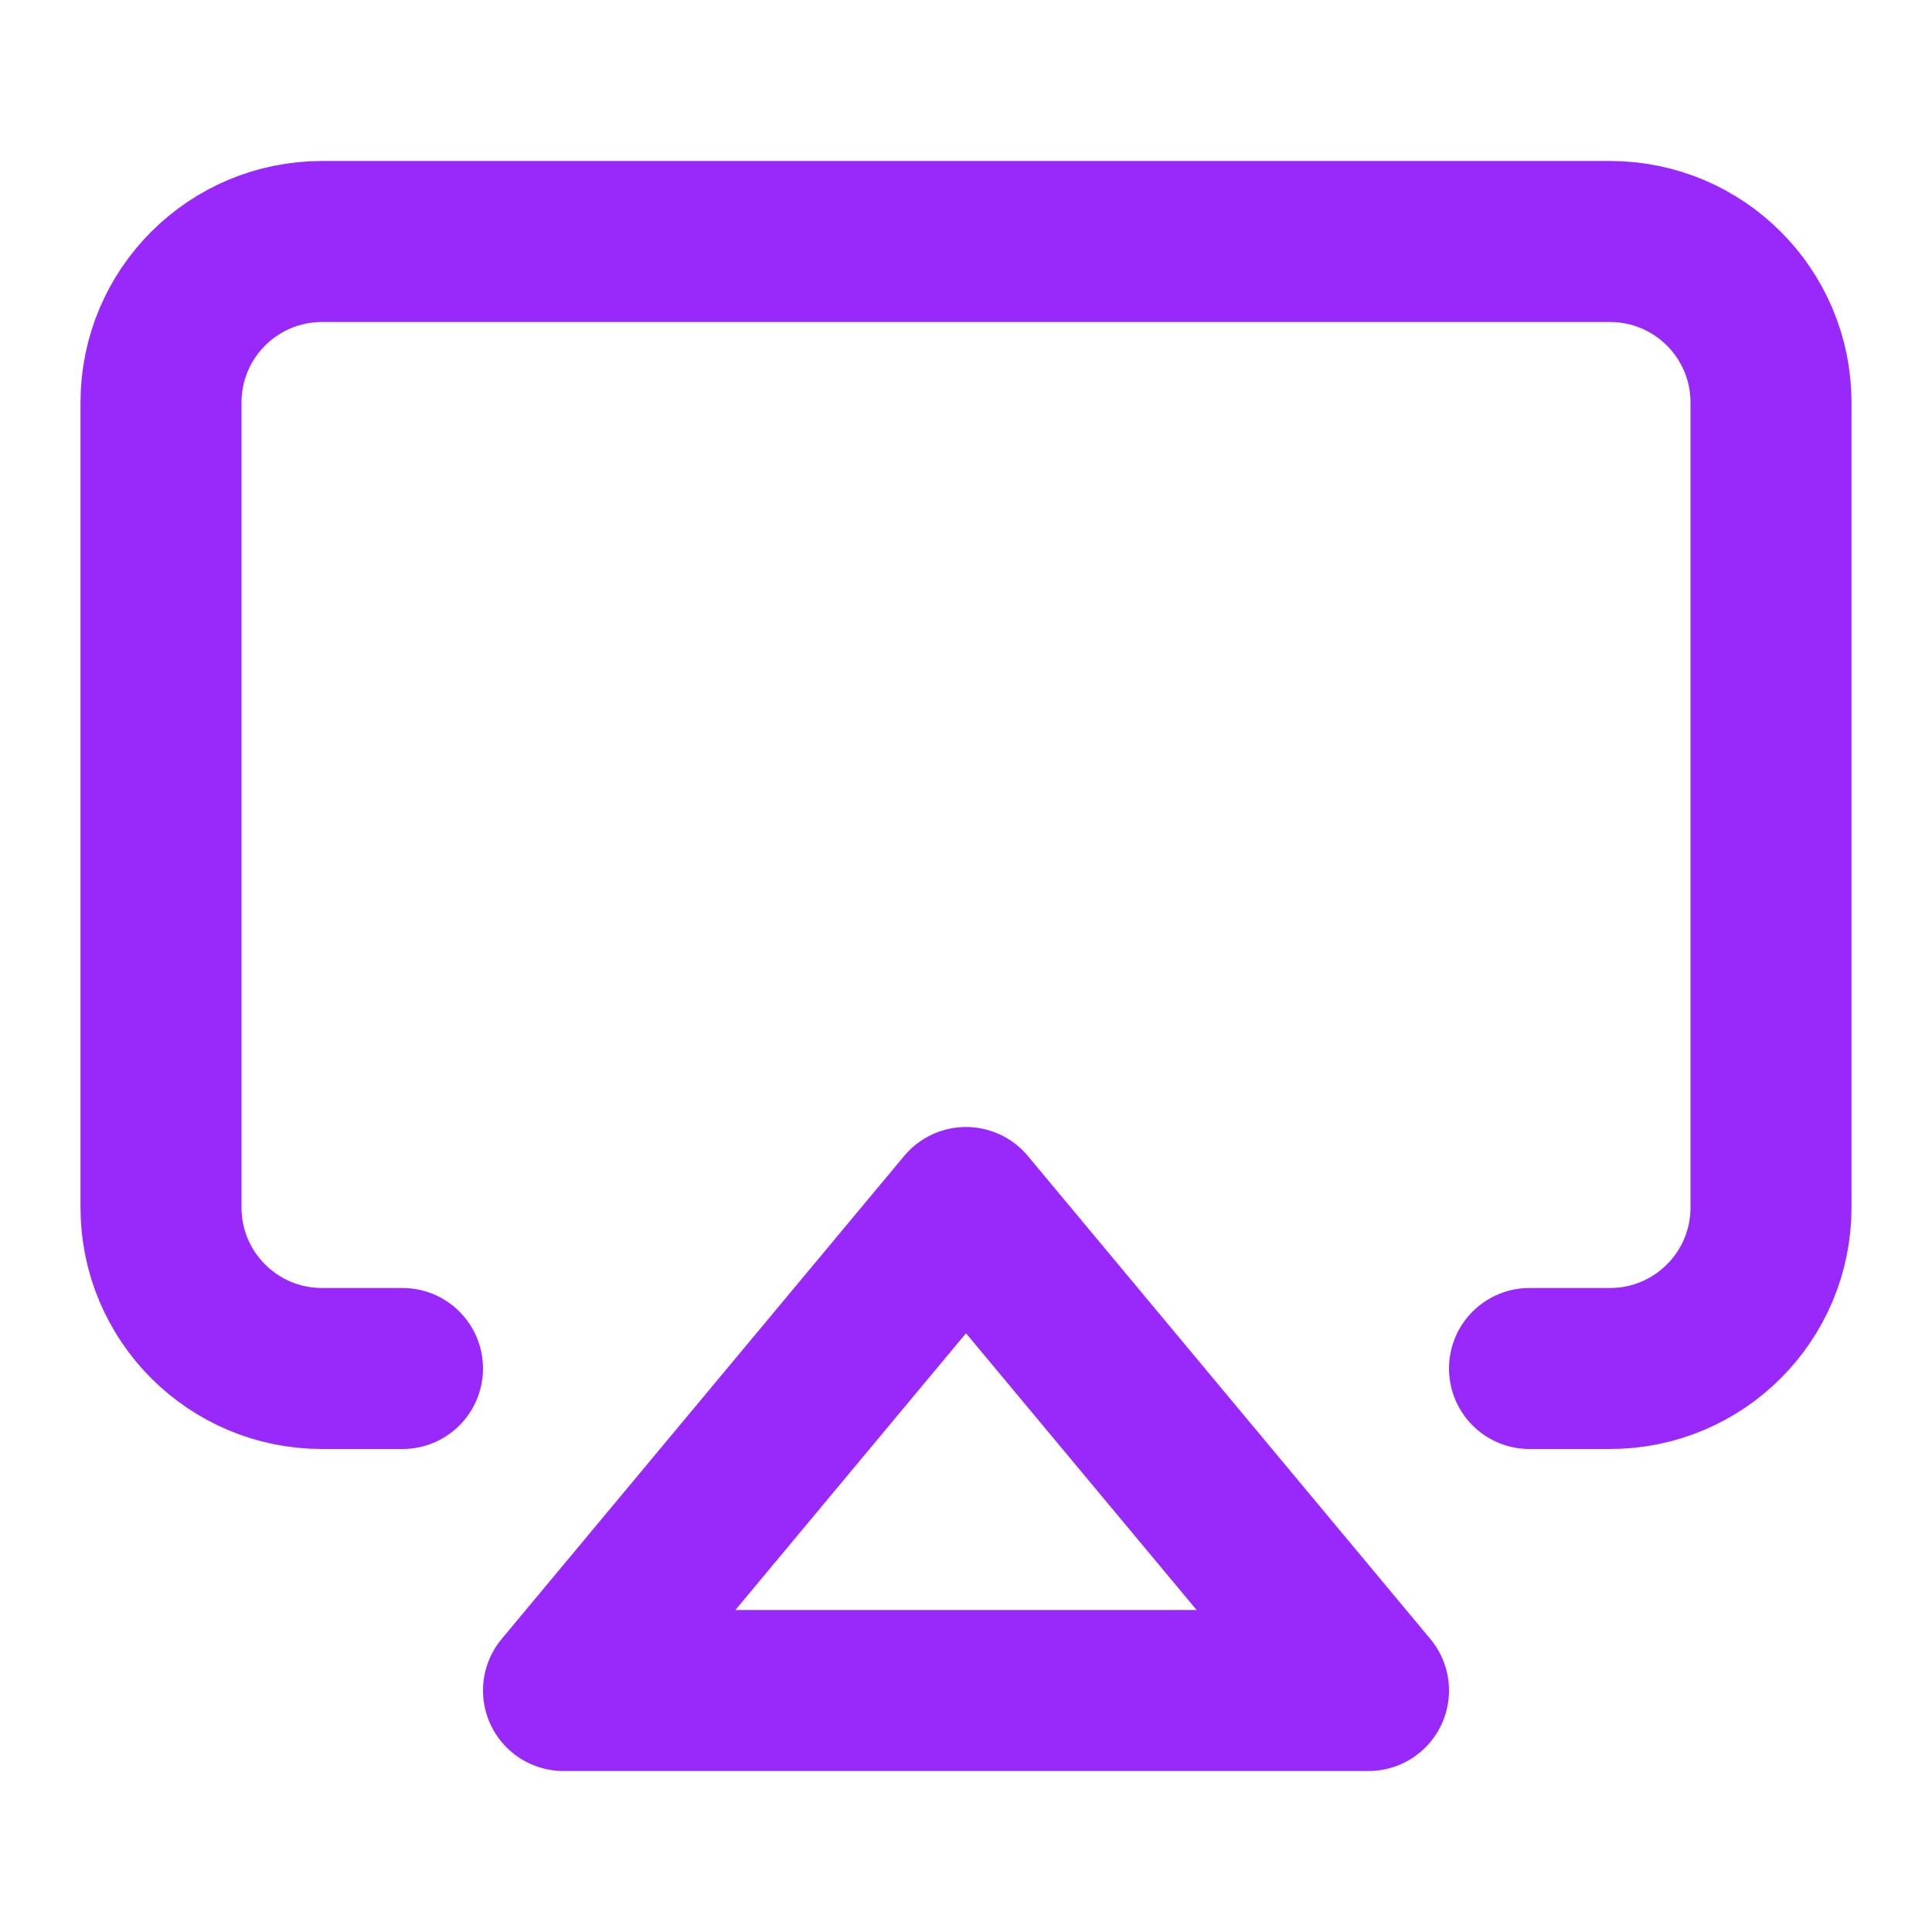
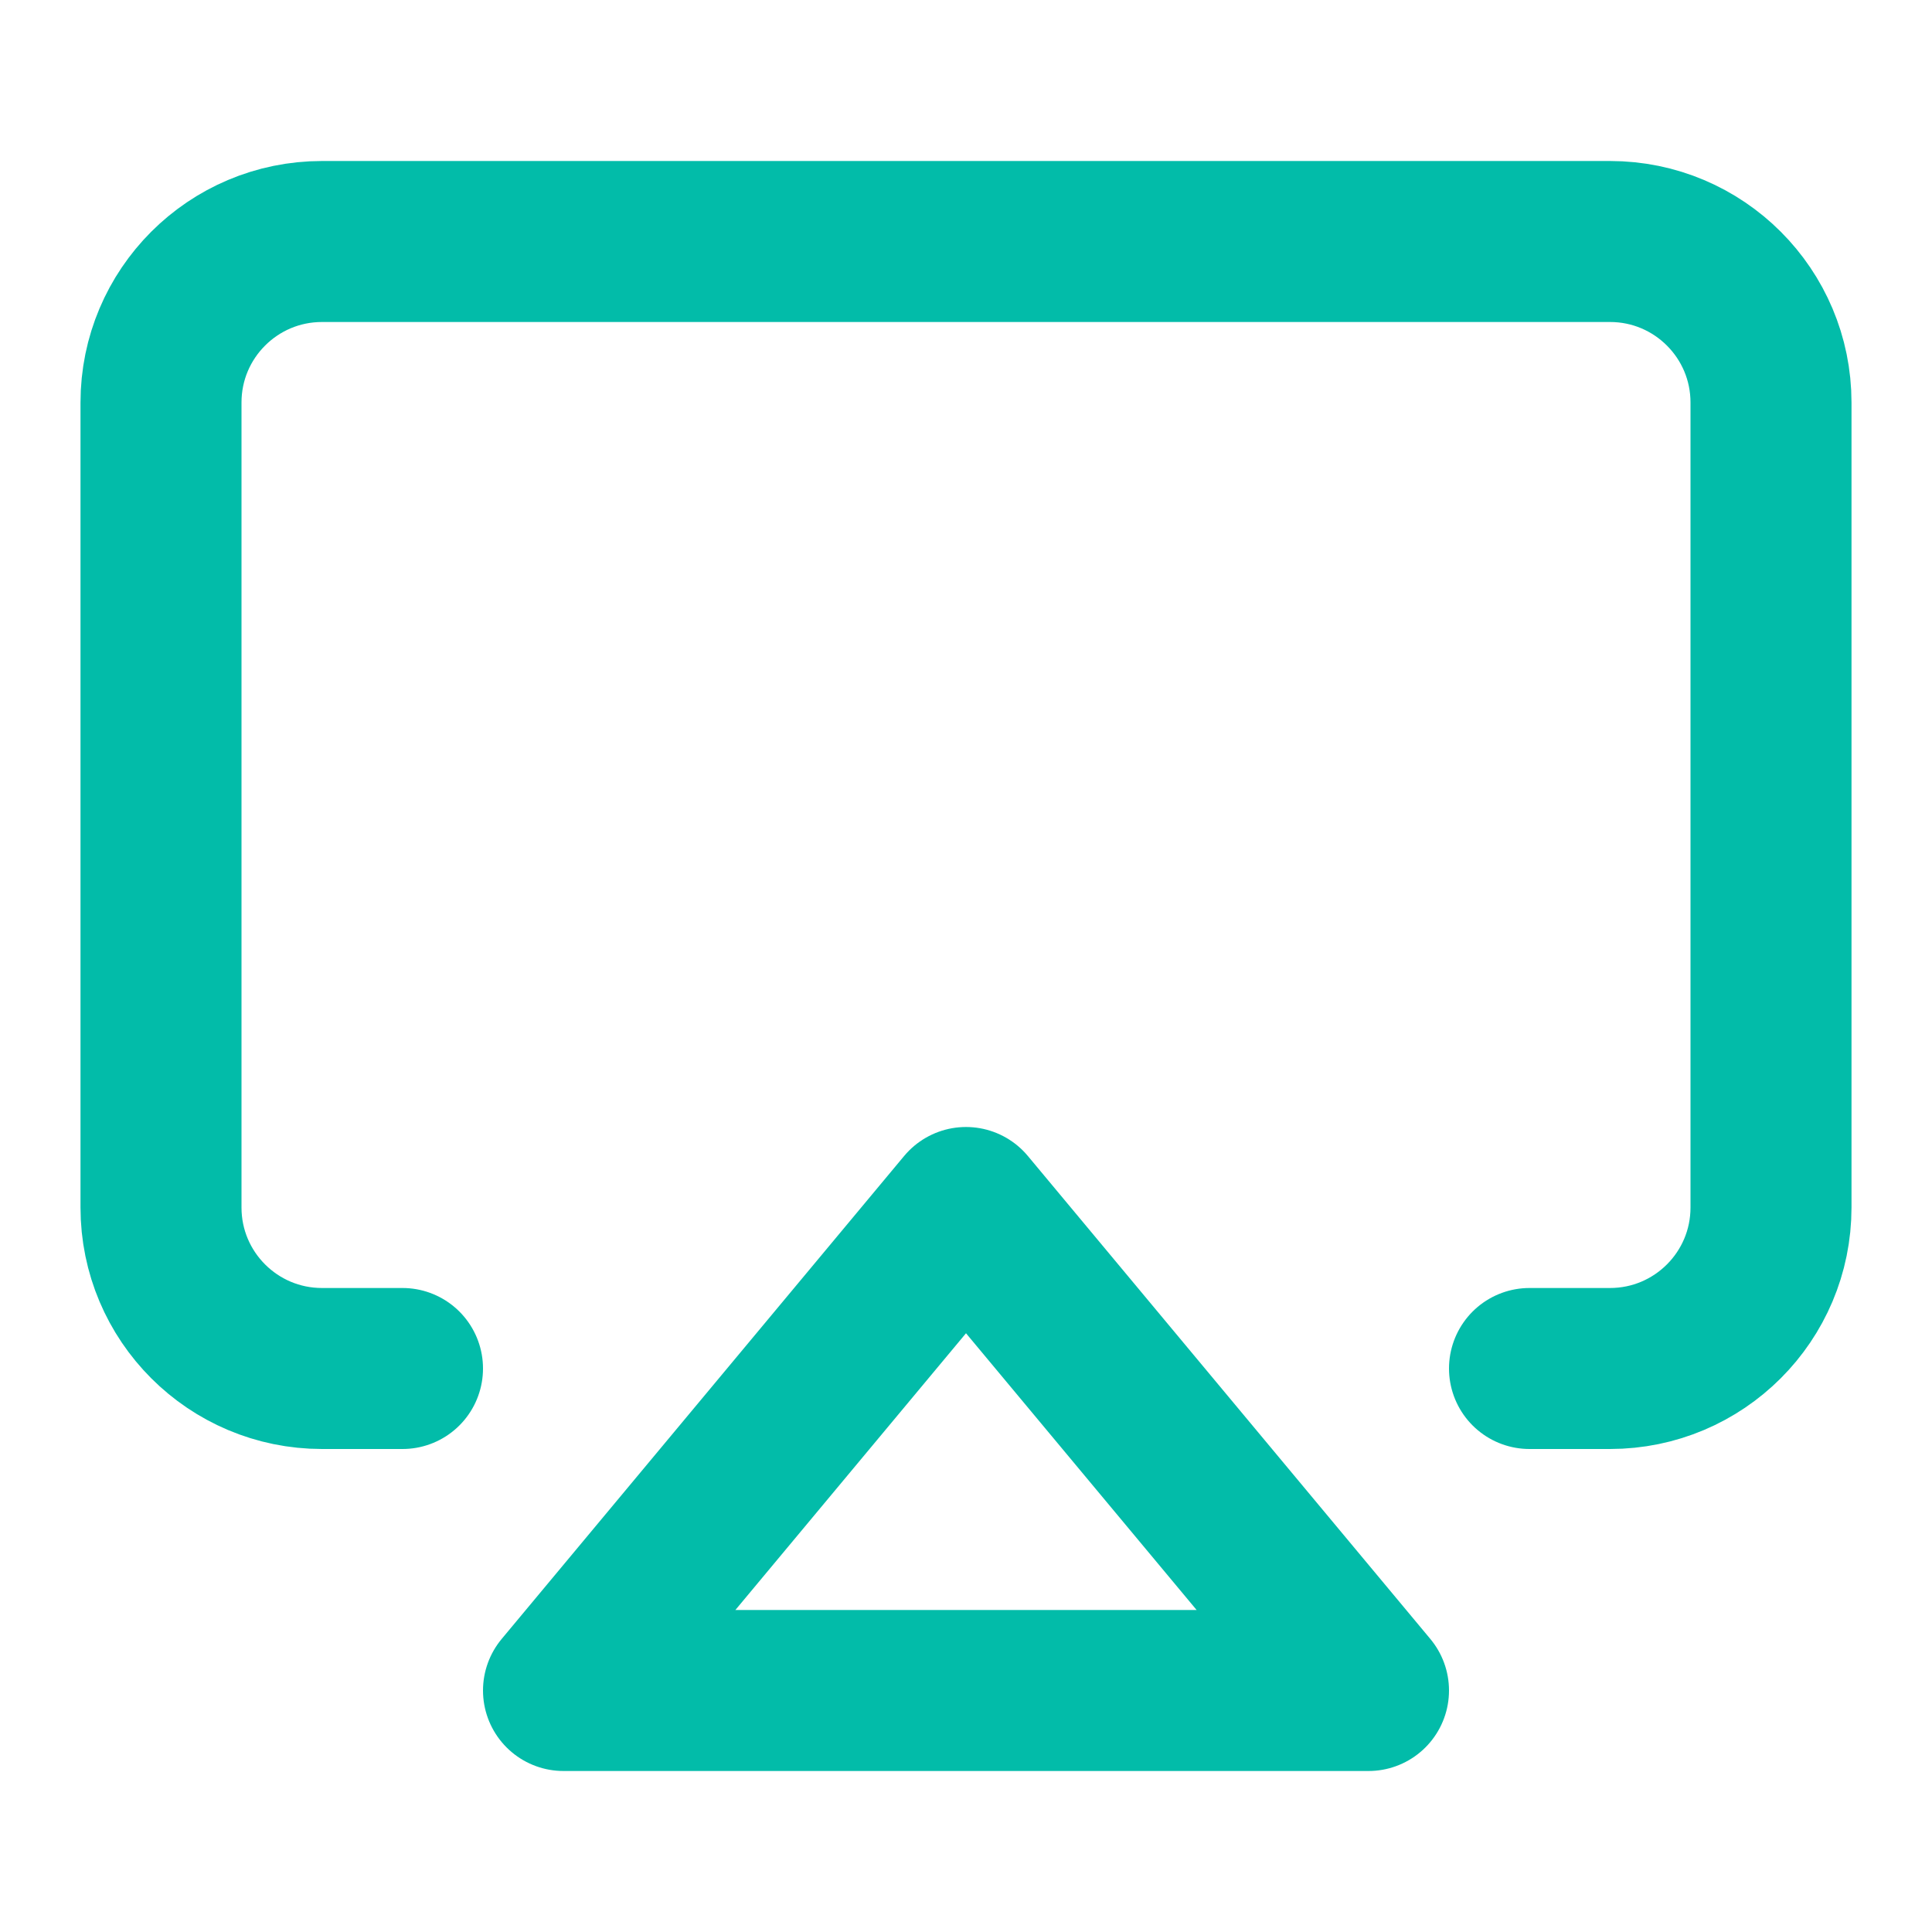
- <svg xmlns="http://www.w3.org/2000/svg" width="24" height="24" viewBox="0 0 24 24" fill="none" stroke="#9929fb" stroke-width="2" stroke-linecap="round" stroke-linejoin="round" class="lucide lucide-airplay-icon lucide-airplay">
+ <svg xmlns="http://www.w3.org/2000/svg" width="24" height="24" viewBox="0 0 24 24" fill="none" stroke="#02bca9" stroke-width="2" stroke-linecap="round" stroke-linejoin="round" class="lucide lucide-airplay-icon lucide-airplay">
  <path d="M5 17H4a2 2 0 0 1-2-2V5a2 2 0 0 1 2-2h16a2 2 0 0 1 2 2v10a2 2 0 0 1-2 2h-1" />
  <path d="m12 15 5 6H7Z" />
</svg>
